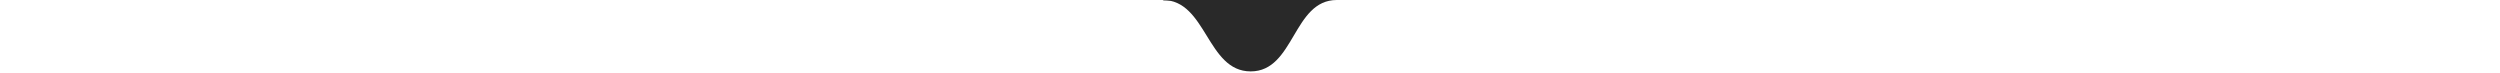
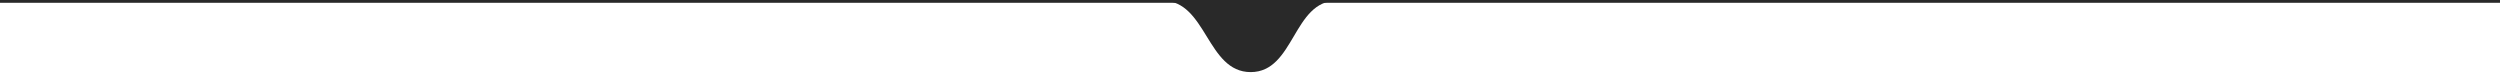
- <svg xmlns="http://www.w3.org/2000/svg" xmlns:xlink="http://www.w3.org/1999/xlink" version="1.1" id="Calque_1" x="0px" y="0px" width="595.281px" height="17.167px" viewBox="0 70.75 595.281 17.167" enable-background="new 0 70.75 595.281 17.167" xml:space="preserve">
-   <g>
-     <defs>
-       <circle id="SVGID_1_" cx="296.641" cy="64.75" r="22.667" />
-     </defs>
-     <clipPath id="SVGID_2_">
-       <use xlink:href="#SVGID_1_" overflow="visible" />
-     </clipPath>
-   </g>
-   <path fill="#3B8A8A" d="M255.141-27.25v6.638c-10.473,0-10.473,12.372-20.949,12.372s-10.477-12.372-20.949-12.372  c-10.473,0-10.473,12.372-20.951,12.372c-10.471,0-10.471-12.372-20.948-12.372c-10.472,0-10.472,12.372-20.943,12.372  s-10.472-12.372-20.949-12.372c-10.472,0-10.472,12.372-20.942,12.372c-10.473,0-10.473-12.372-20.943-12.372  c-10.479,0-10.479,12.372-20.95,12.372S56.143-20.613,45.672-20.613C35.2-20.613,35.2-8.241,24.723-8.241  C14.25-8.241,14.25-20.613,3.78-20.613c-10.473,0-10.473,12.372-20.943,12.372c-10.472,0-10.472-12.372-20.944-12.372  S-48.579-8.241-59.057-8.241c-10.472,0-10.472-12.372-20.943-12.372v-6.638H255.141z" />
-   <path fill="#292929" d="M318.308,70.75c-10.472,0-10.036,17.001-20.507,17.001c-10.473,0-10.473-17.001-20.944-17.001" />
-   <path fill="#292929" d="M276.857,70.844c0,0,16.085-6.375,20.95-3.469s17.852,3.375,21.698,3.375c0.573,0-2.146,0-2.146,0" />
+ <svg xmlns="http://www.w3.org/2000/svg" version="1.1" id="Calque_1" x="0px" y="0px" width="595.281px" height="17.167px" viewBox="0 0 595.281 17.167" style="enable-background:new 0 0 595.281 17.167;" xml:space="preserve">
+   <path style="fill:#3B8A8A;" d="M255.141-27.25v6.638c-10.473,0-10.473,12.372-20.949,12.372  s-10.477-12.372-20.949-12.372c-10.473,0-10.473,12.372-20.951,12.372  c-10.471,0-10.471-12.372-20.948-12.372c-10.472,0-10.472,12.372-20.943,12.372  c-10.471,0-10.472-12.372-20.949-12.372c-10.472,0-10.472,12.372-20.942,12.372  c-10.473,0-10.473-12.372-20.943-12.372c-10.479,0-10.479,12.372-20.95,12.372  c-10.471,0-10.474-12.373-20.945-12.373c-10.472,0-10.472,12.372-20.949,12.372  C14.25-8.241,14.25-20.613,3.78-20.613c-10.473,0-10.473,12.372-20.943,12.372  c-10.472,0-10.472-12.372-20.944-12.372S-48.579-8.241-59.057-8.241  c-10.472,0-10.472-12.372-20.943-12.372v-6.638h335.141V-27.25z" />
+   <path style="fill:#292929;" d="M318.308,0.163c-10.472,0-10.035,17.004-20.507,17.004  c-10.473,0-10.473-17.004-20.944-17.004" />
+   <path style="fill:#292929;" d="M276.857,0.258c0,0,16.085-6.375,20.95-3.47  c4.865,2.906,17.852,3.375,21.698,3.375c0.573,0-2.146,0-2.146,0" />
+   <line style="fill:none;stroke:#292929;stroke-miterlimit:10;" x1="0" y1="0.164" x2="595.281" y2="0.164" />
</svg>
